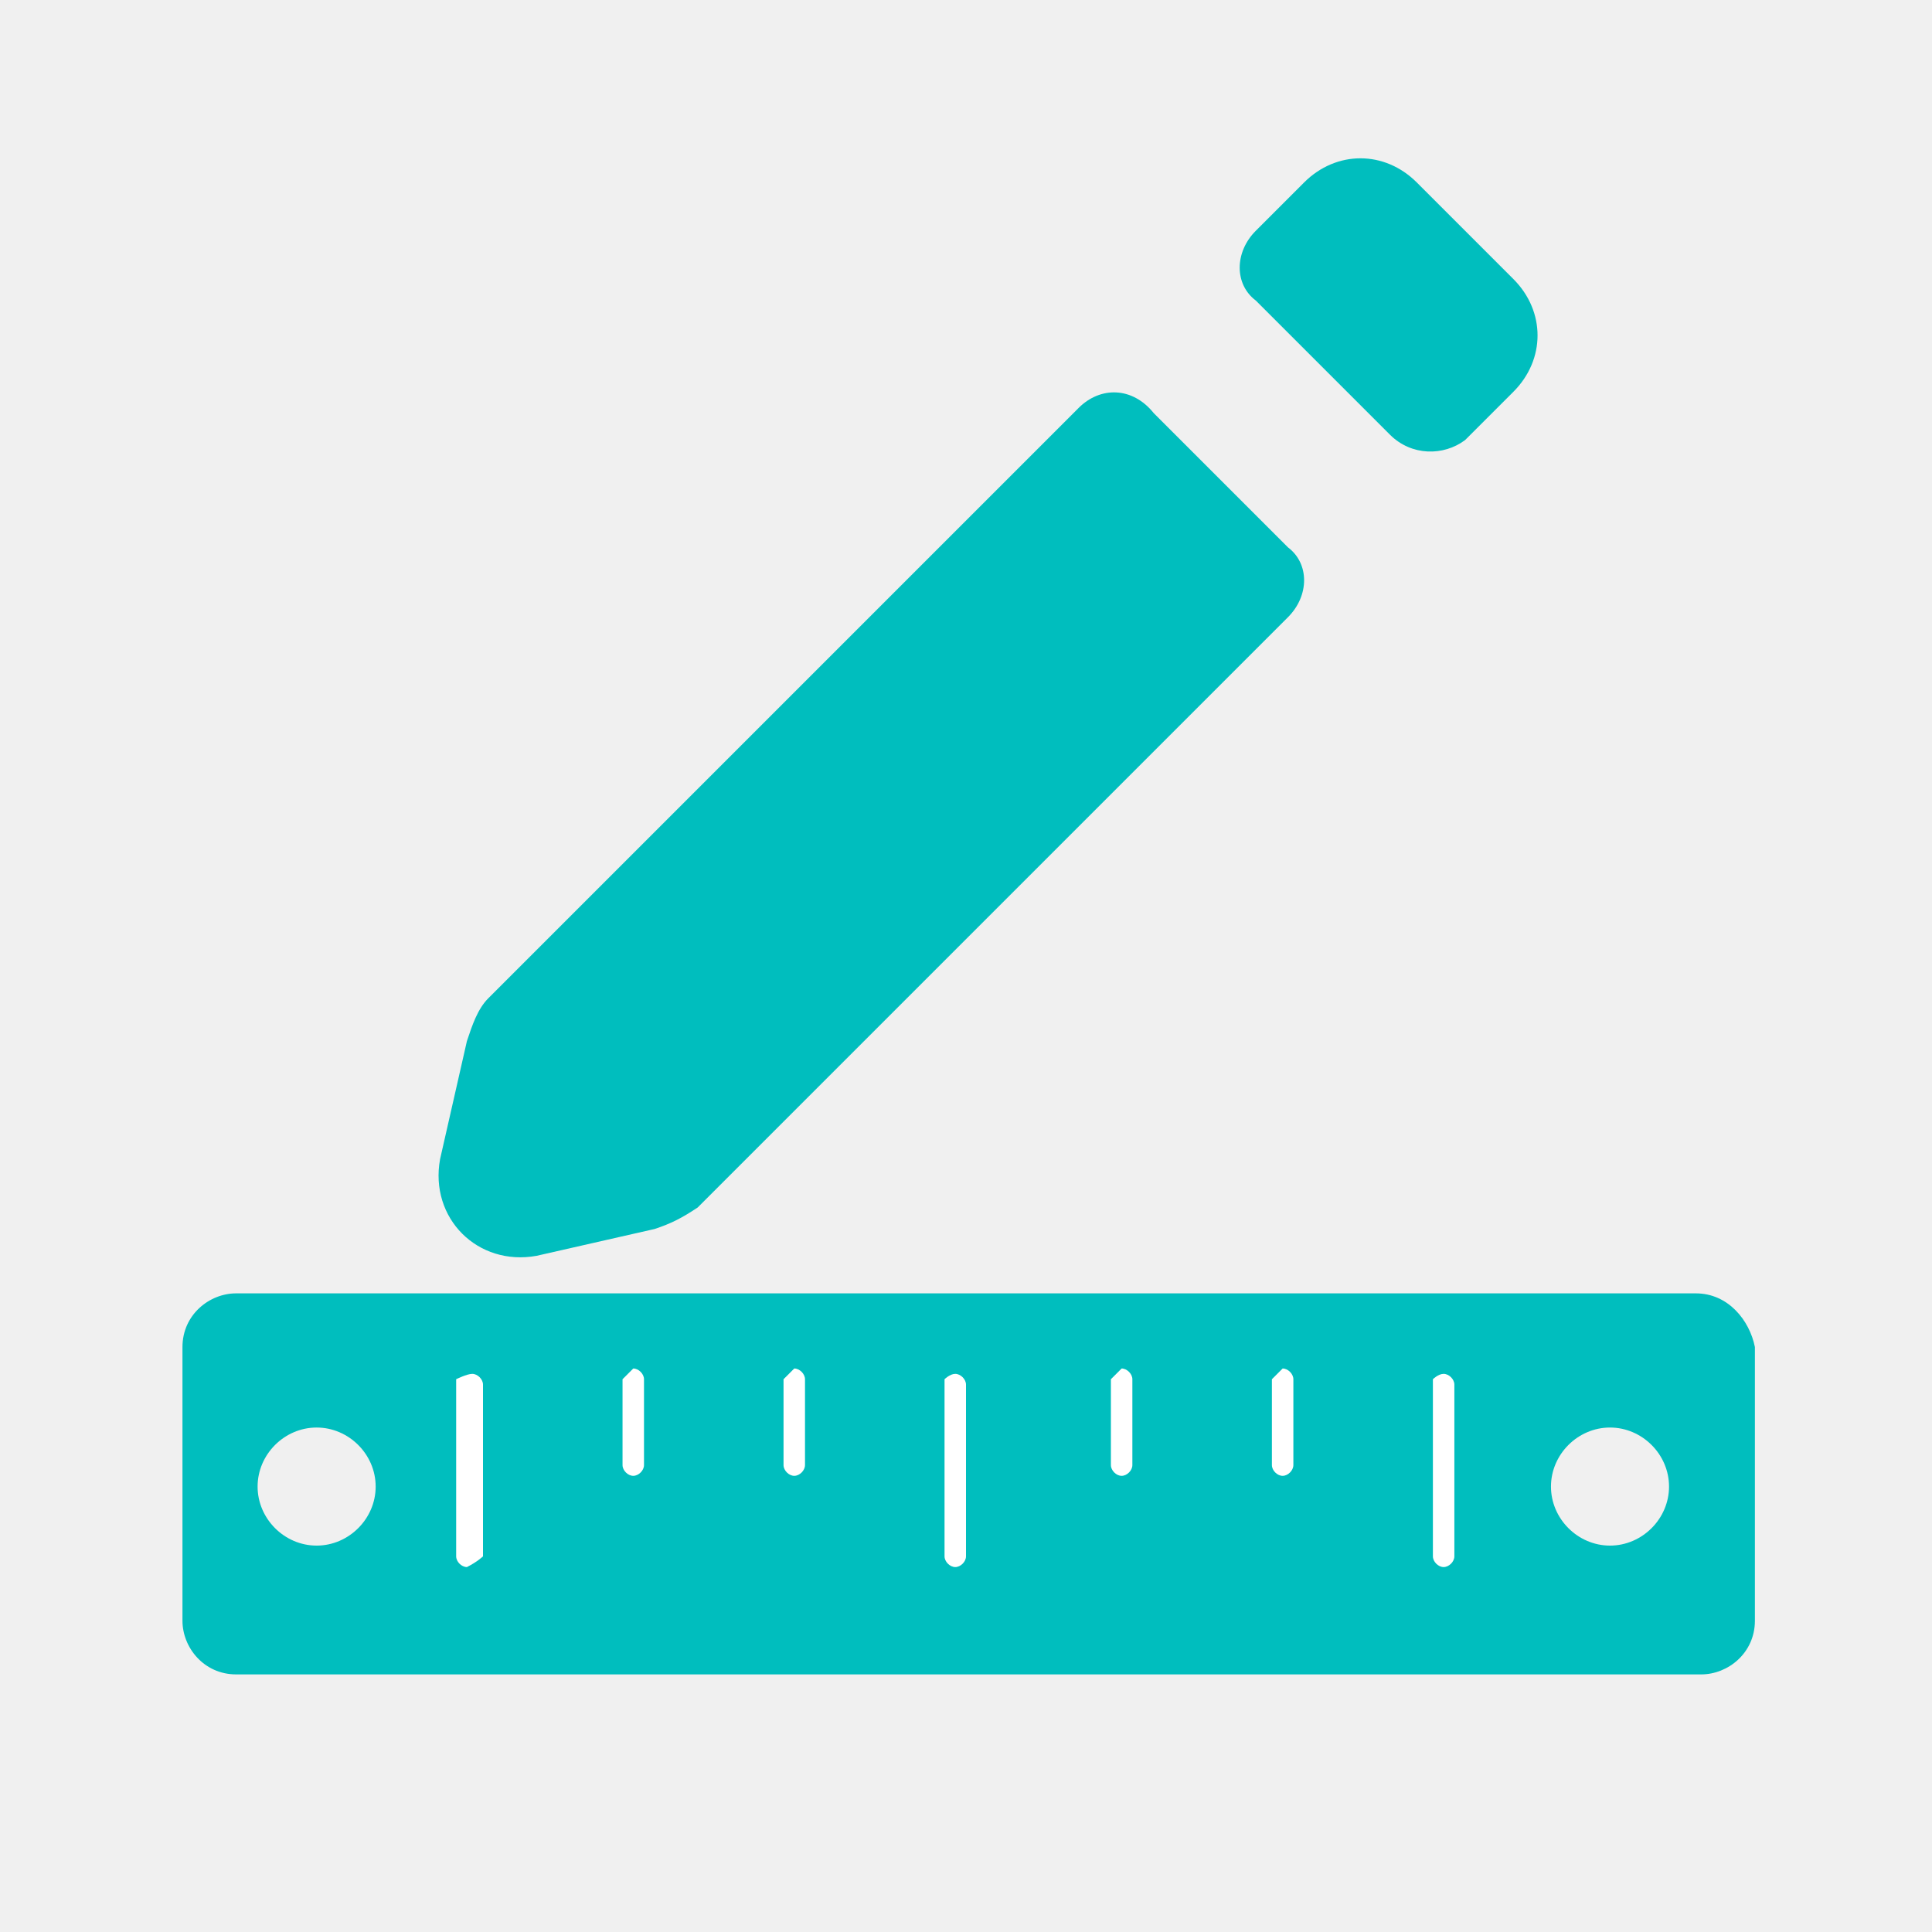
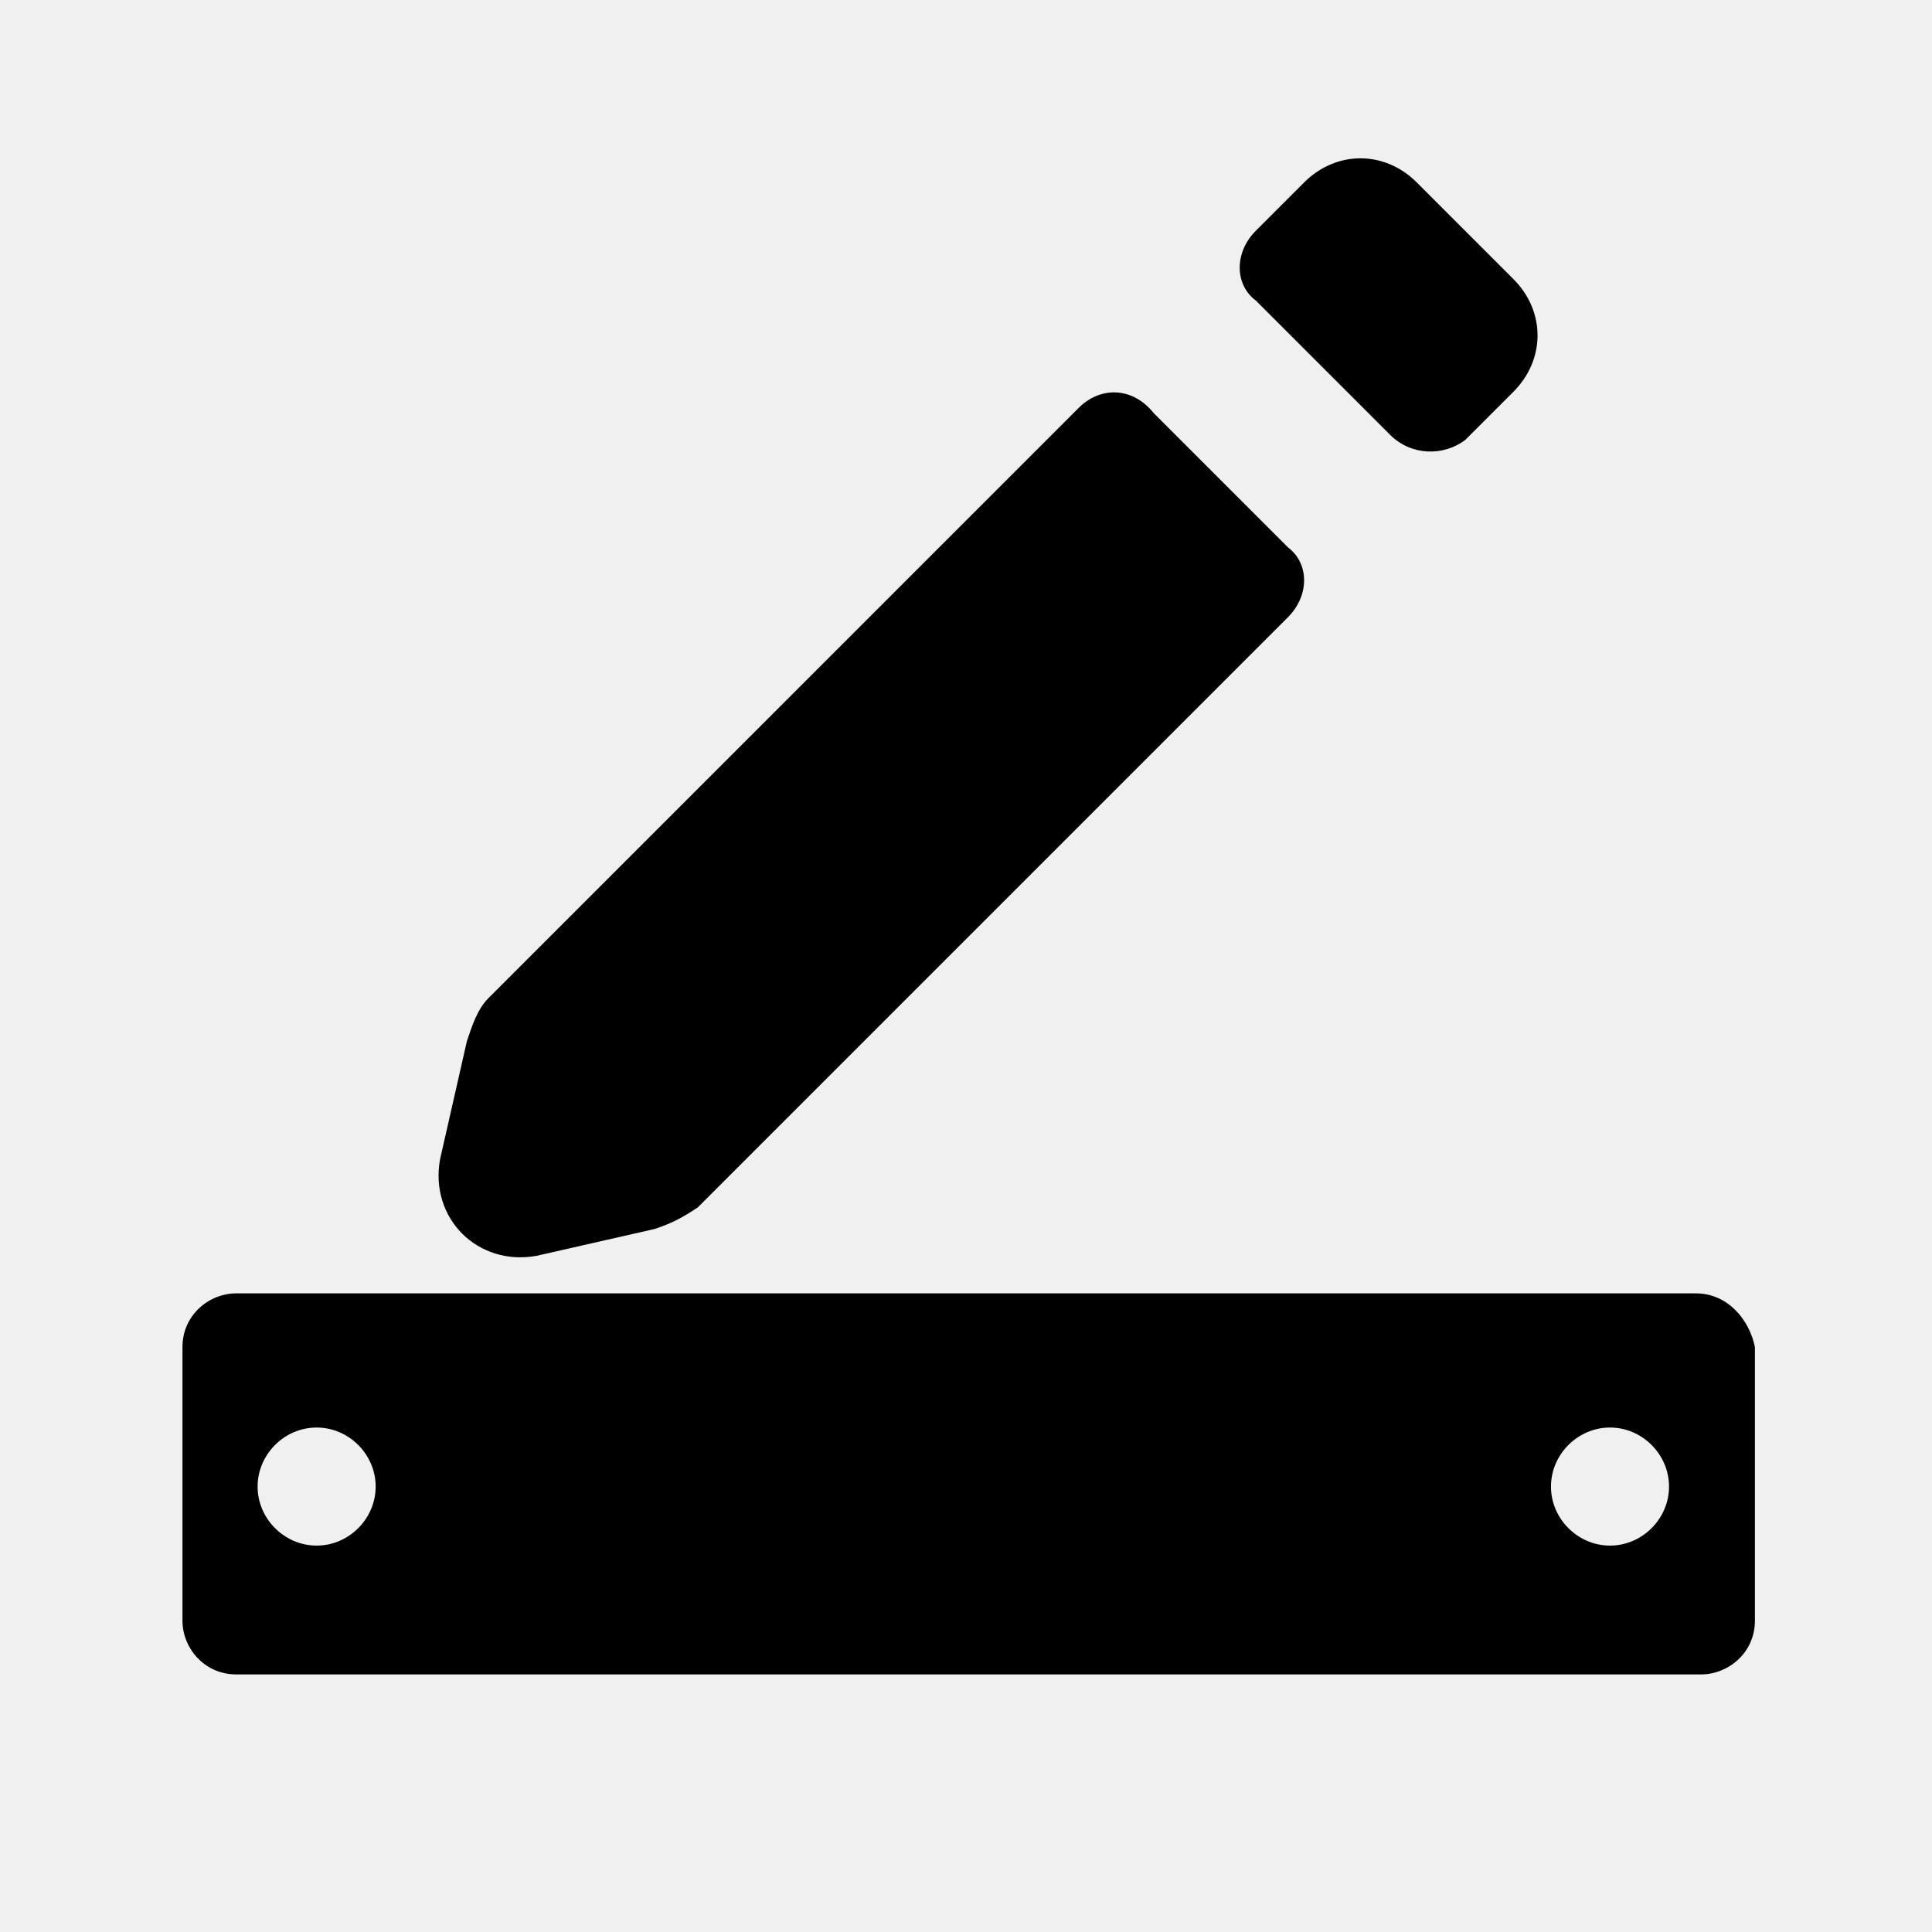
<svg xmlns="http://www.w3.org/2000/svg" version="1.1" id="Layer_1" x="0px" y="0px" viewBox="0 0 36 36" style="enable-background:new 0 0 36 36;" xml:space="preserve">
-   <style type="text/css">
- 	.st0{fill:#00BEBE;}
- 	.st1{fill:#AFAA04;}
- 	.st2{fill:#DBDB00;}
- 	.st3{fill:#E5E5E5;}
- 	.st4{fill:#FFFFFF;}
- 	.st5{fill:none;stroke:#FFFFFF;stroke-width:2;stroke-miterlimit:10;}
- 	.st6{fill:none;stroke:#00BEBE;stroke-width:2;stroke-linecap:round;stroke-linejoin:round;stroke-miterlimit:10;}
- 	.st7{fill:#C5C3C3;}
- 	.st8{fill:#ECECEC;}
- 	.st9{fill:#F3EE5C;}
- 	.st10{fill:#003B39;}
- 	.st11{fill:#C2EAE8;}
- 	.st12{fill:#C4C4C4;}
- 	.st13{fill:#595959;}
- 	.st14{fill:none;stroke:#003B39;stroke-miterlimit:10;}
- 	.st15{fill:none;stroke:#FFFFFF;stroke-miterlimit:10;}
- 	.st16{fill:#F3360A;}
- 	.st17{opacity:0.31;clip-path:url(#SVGID_2_);}
- 	.st18{fill:#A5A5A5;}
- 	.st19{fill:#B21F0B;}
- 	.st20{fill:#CE2C0D;}
- 	.st21{fill:#A09C07;}
- 	.st22{fill:#F2C5B0;}
- 	.st23{fill:#D6A896;}
- 	.st24{fill:#C1978A;}
- 	.st25{fill:#F4D1C3;}
- </style>
  <path class="st0" d="M31.6,24.1H4.4c-0.5,0-1,0.4-1,1v5.1c0,0.5,0.4,1,1,1h27.3c0.5,0,1-0.4,1-1v-5.1C32.6,24.6,32.2,24.1,31.6,24.1  z M5.9,28.8c-0.6,0-1.1-0.5-1.1-1.1c0-0.6,0.5-1.1,1.1-1.1c0.6,0,1.1,0.5,1.1,1.1C7,28.3,6.5,28.8,5.9,28.8z M30,28.8  c-0.6,0-1.1-0.5-1.1-1.1c0-0.6,0.5-1.1,1.1-1.1c0.6,0,1.1,0.5,1.1,1.1C31.1,28.3,30.6,28.8,30,28.8z" />
  <g>
    <path class="st4" d="M8.5,25.7V29c0,0.1,0.1,0.2,0.2,0.2C8.9,29.1,9,29,9,29v-3.2c0-0.1-0.1-0.2-0.2-0.2   C8.7,25.6,8.5,25.7,8.5,25.7" />
    <path class="st4" d="M26.7,25.7V29c0,0.1,0.1,0.2,0.2,0.2c0.1,0,0.2-0.1,0.2-0.2v-3.2c0-0.1-0.1-0.2-0.2-0.2   C26.8,25.6,26.7,25.7,26.7,25.7" />
    <path class="st4" d="M17.6,25.7V29c0,0.1,0.1,0.2,0.2,0.2c0.1,0,0.2-0.1,0.2-0.2v-3.2c0-0.1-0.1-0.2-0.2-0.2   C17.7,25.6,17.6,25.7,17.6,25.7" />
    <path class="st4" d="M11.6,25.7v1.6c0,0.1,0.1,0.2,0.2,0.2c0.1,0,0.2-0.1,0.2-0.2v-1.6c0-0.1-0.1-0.2-0.2-0.2   C11.7,25.6,11.6,25.7,11.6,25.7" />
    <path class="st4" d="M14.6,25.7v1.6c0,0.1,0.1,0.2,0.2,0.2c0.1,0,0.2-0.1,0.2-0.2v-1.6c0-0.1-0.1-0.2-0.2-0.2   C14.7,25.6,14.6,25.7,14.6,25.7" />
    <path class="st4" d="M20.7,25.7v1.6c0,0.1,0.1,0.2,0.2,0.2c0.1,0,0.2-0.1,0.2-0.2v-1.6c0-0.1-0.1-0.2-0.2-0.2   C20.8,25.6,20.7,25.7,20.7,25.7" />
    <path class="st4" d="M23.7,25.7v1.6c0,0.1,0.1,0.2,0.2,0.2c0.1,0,0.2-0.1,0.2-0.2v-1.6c0-0.1-0.1-0.2-0.2-0.2   C23.8,25.6,23.7,25.7,23.7,25.7" />
  </g>
  <g>
    <path class="st0" d="M27.3,8.2l0.9-0.9c0.6-0.6,0.6-1.5,0-2.1l-1.8-1.8c-0.6-0.6-1.5-0.6-2.1,0l-0.9,0.9c-0.4,0.4-0.4,1,0,1.3   l2.5,2.5C26.3,8.5,26.9,8.5,27.3,8.2z" />
    <path class="st0" d="M20.1,7.6l-11,11c-0.2,0.2-0.3,0.5-0.4,0.8l-0.5,2.2c-0.2,1.1,0.7,2,1.8,1.8l2.2-0.5c0.3-0.1,0.5-0.2,0.8-0.4   l11-11c0.4-0.4,0.4-1,0-1.3l-2.5-2.5C21.1,7.2,20.5,7.2,20.1,7.6z" />
  </g>
</svg>
